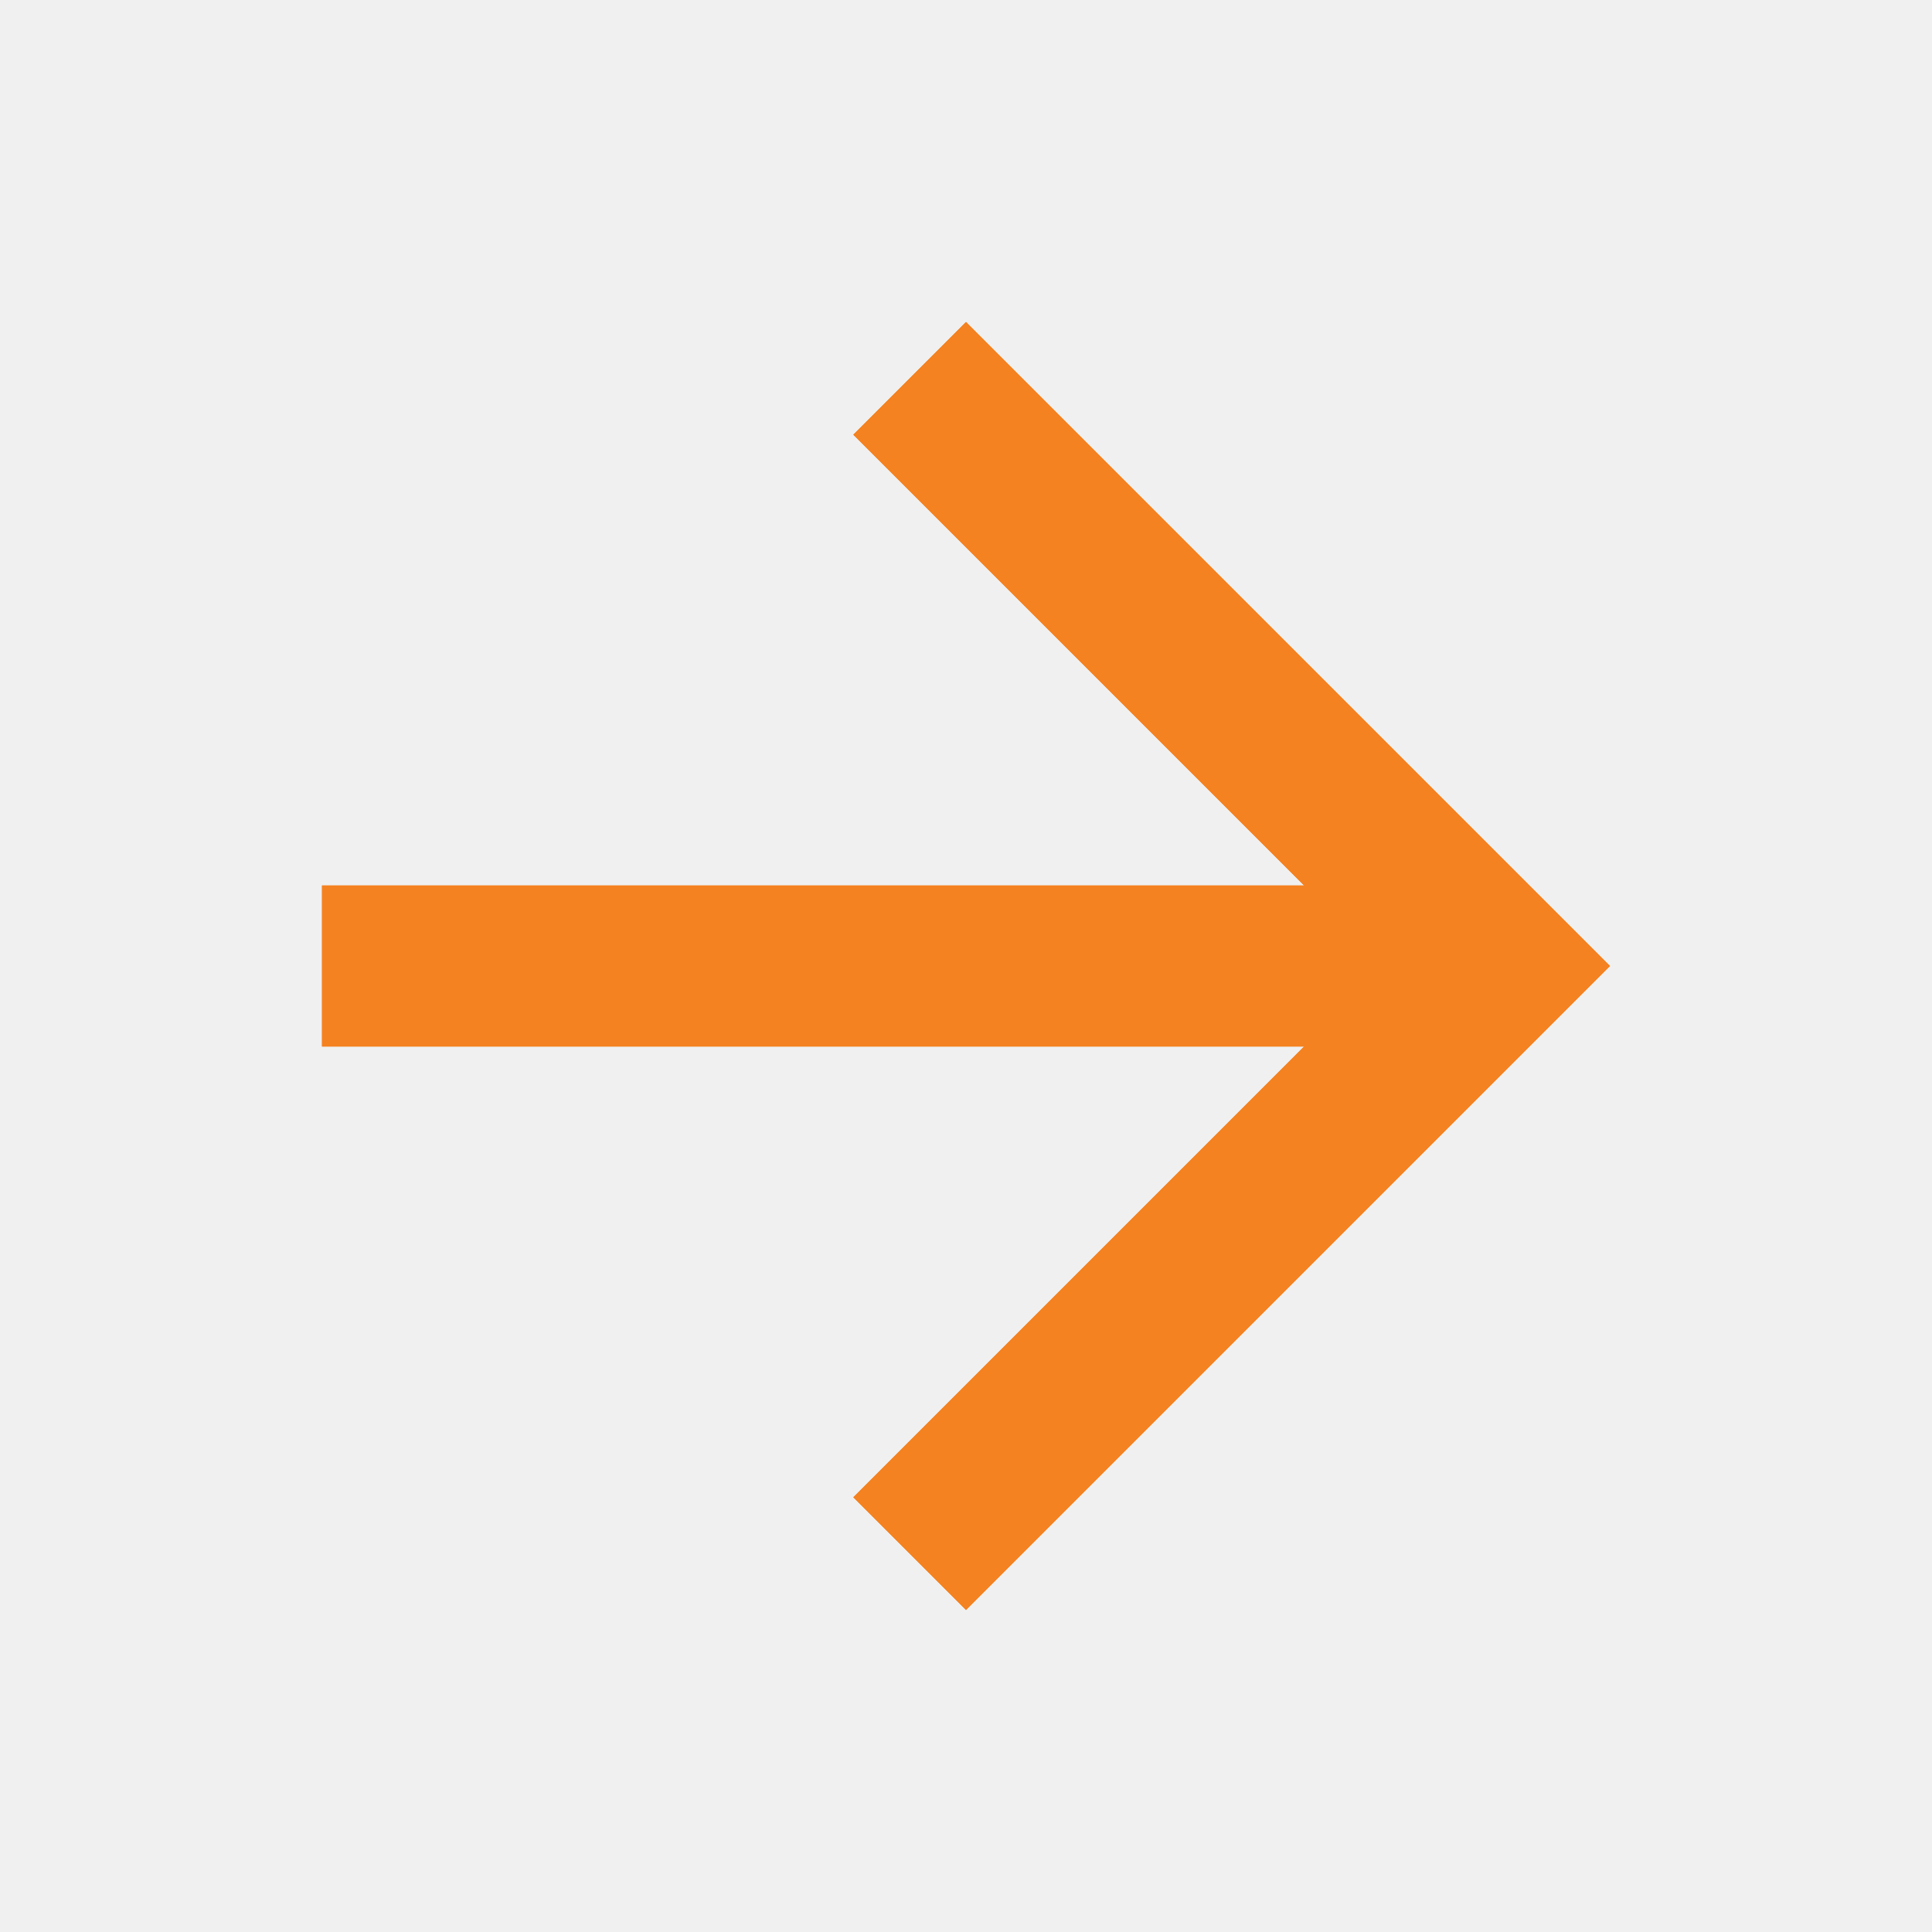
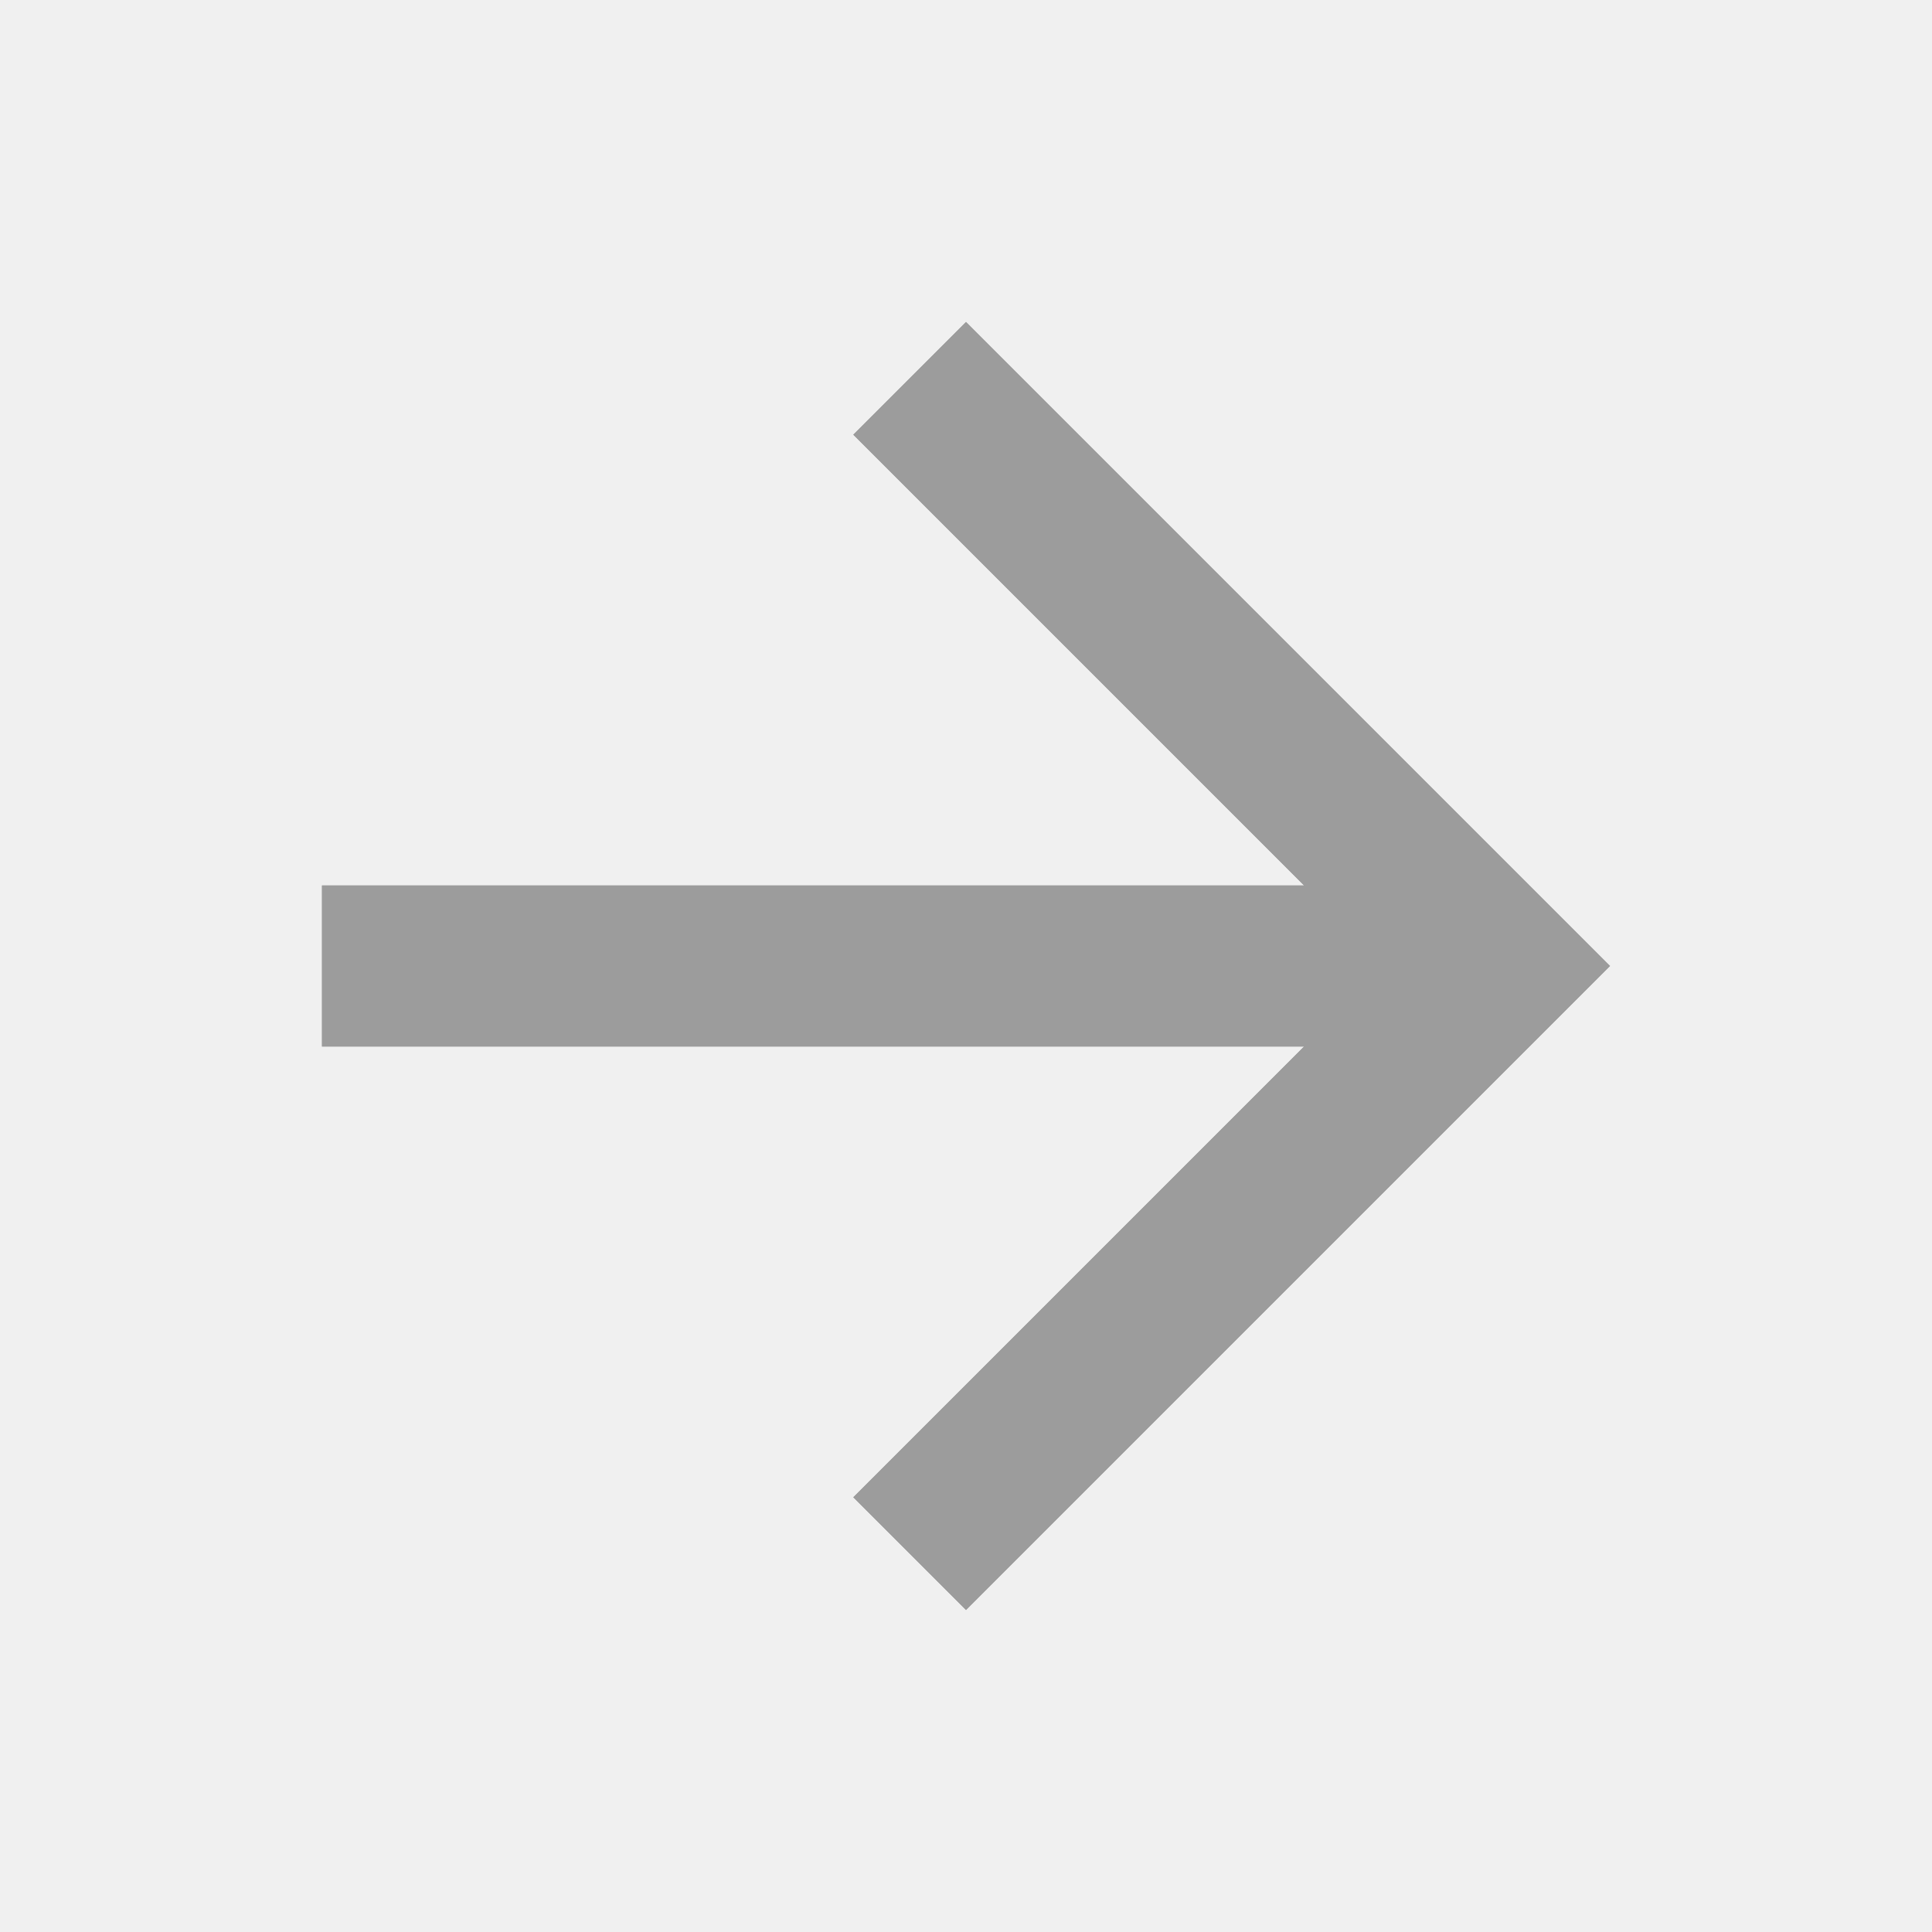
<svg xmlns="http://www.w3.org/2000/svg" xmlns:xlink="http://www.w3.org/1999/xlink" width="24" height="24" viewBox="0 0 24 24">
  <defs>
-     <path id="arrow-forward-a" d="M12 4l-1.4 1.4 5.6 5.6H4v2h12.2l-5.6 5.6L12 20l8-8z" />
+     <path id="a" d="M12 4l-1.4 1.4 5.6 5.6H4v2h12.2l-5.6 5.6L12 20l8-8z" />
  </defs>
  <g fill="none" fill-rule="evenodd">
-     <mask id="arrow-forward-b" fill="#fff">
-       <use xlink:href="#arrow-forward-a" />
+     <mask id="b" fill="#fff">
+       <use xlink:href="#a" />
    </mask>
-     <use fill="#F58220" xlink:href="#arrow-forward-a" />
-     <g fill="#F58220" mask="url(#arrow-forward-b)">
+     <use fill="#9C9C9C" xlink:href="#a" />
+     <g fill="#9C9C9C" mask="url(#b)">
      <path d="M0 0h24v24H0z" />
    </g>
  </g>
</svg>
